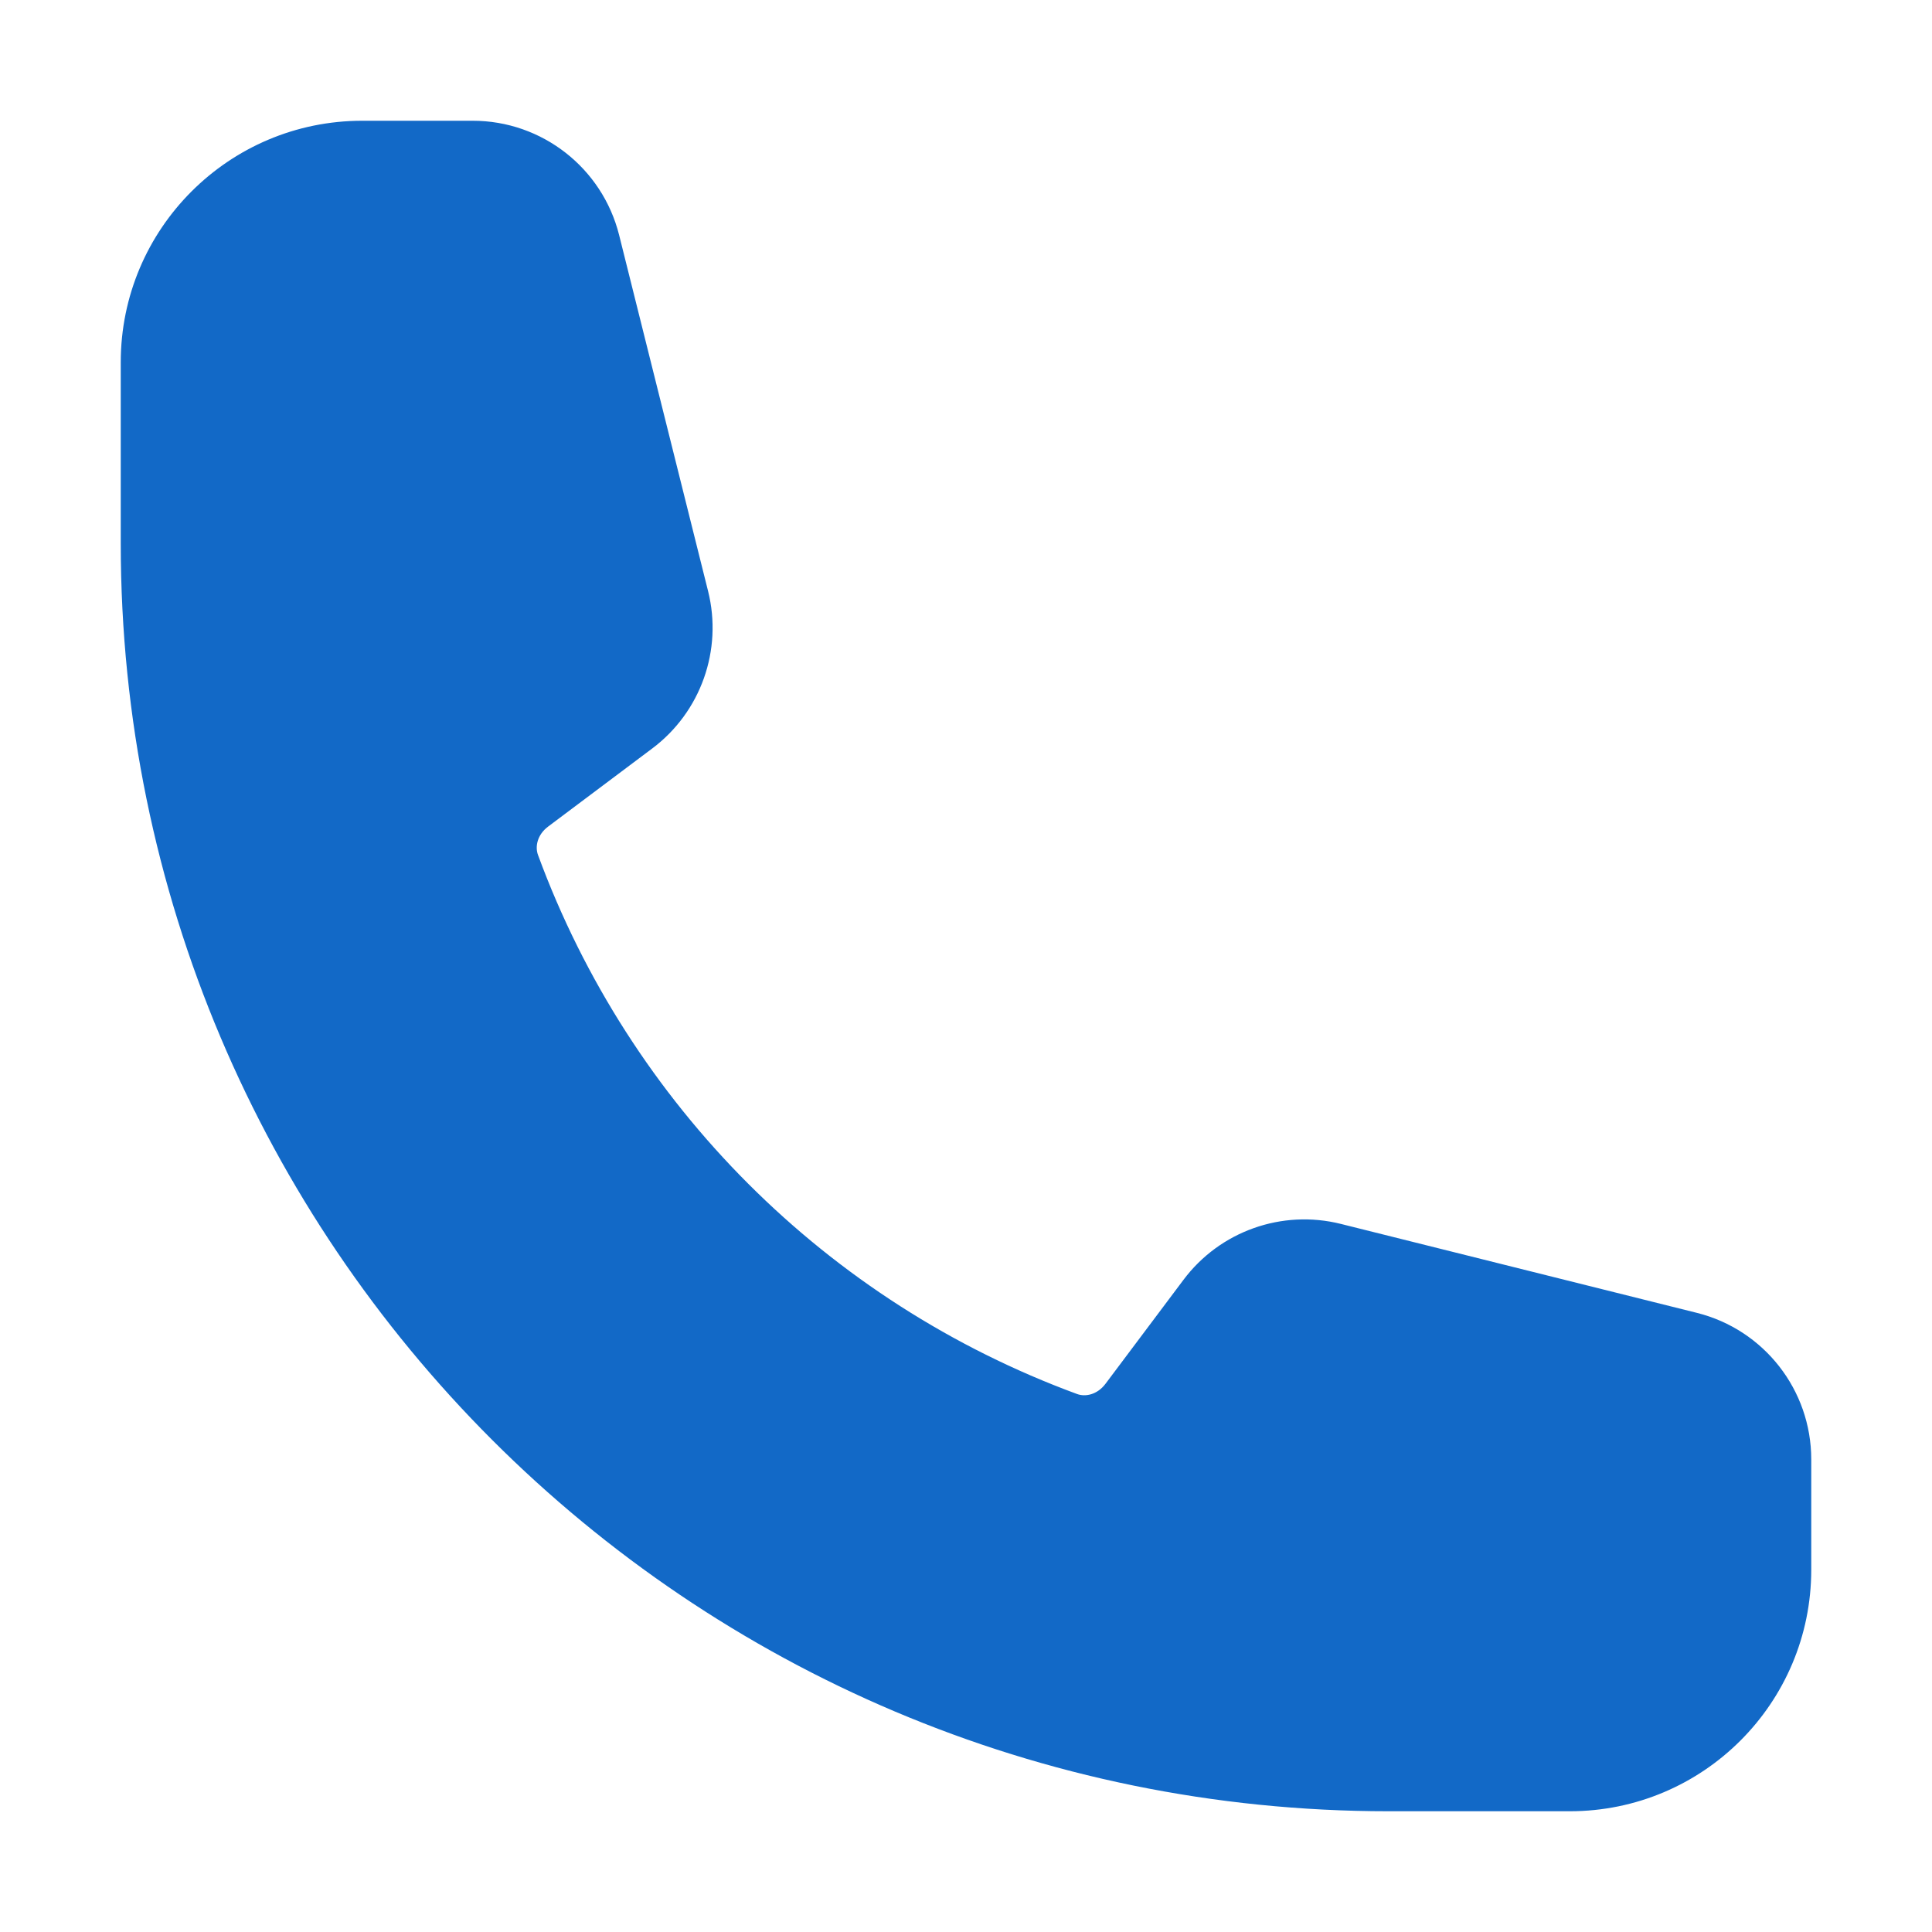
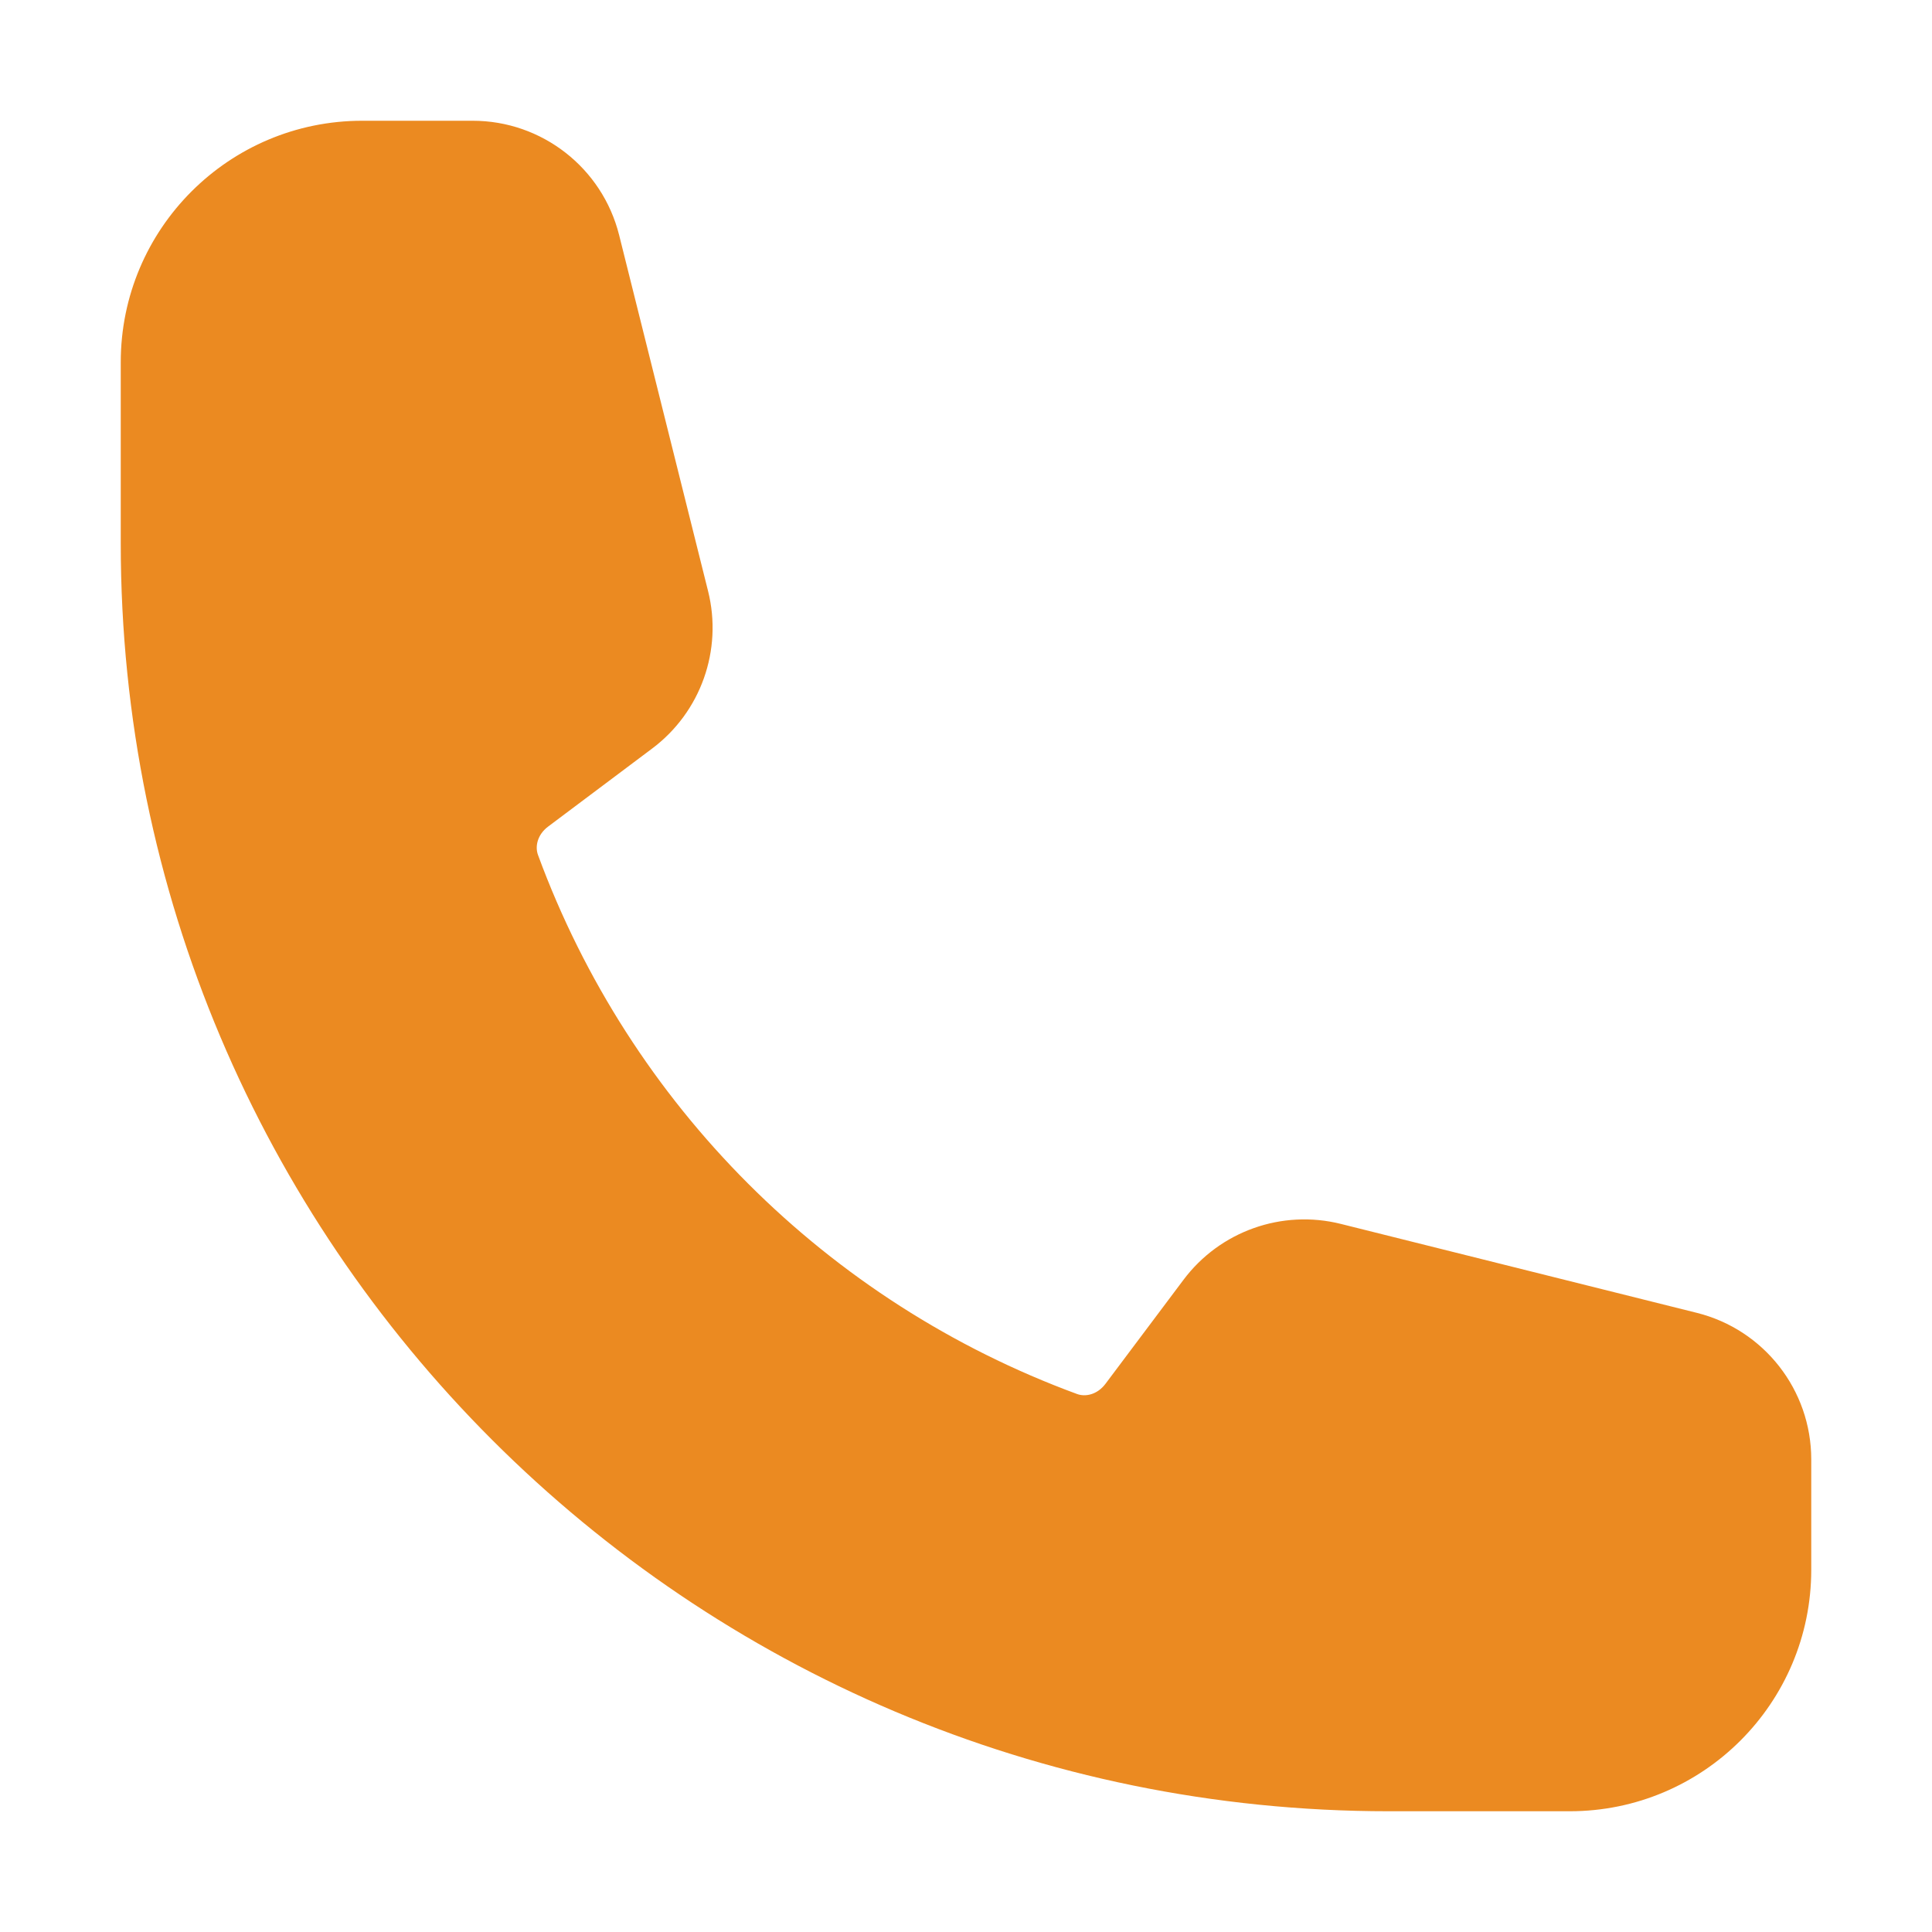
- <svg xmlns="http://www.w3.org/2000/svg" viewBox="0 0 24 24" fill="#1269C7" class="size-6">
+ <svg xmlns="http://www.w3.org/2000/svg" viewBox="0 0 24 24" fill="#EB8A21" class="size-6">
  <path fill-rule="evenodd" d="M1.5 4.5a3 3 0 0 1 3-3h1.372c.86 0 1.61.586 1.819 1.42l1.105 4.423a1.875 1.875 0 0 1-.694 1.955l-1.293.97c-.135.101-.164.249-.126.352a11.285 11.285 0 0 0 6.697 6.697c.103.038.25.009.352-.126l.97-1.293a1.875 1.875 0 0 1 1.955-.694l4.423 1.105c.834.209 1.42.959 1.42 1.82V19.5a3 3 0 0 1-3 3h-2.25C8.552 22.5 1.5 15.448 1.5 6.75V4.5Z" clip-rule="evenodd" />
</svg>
